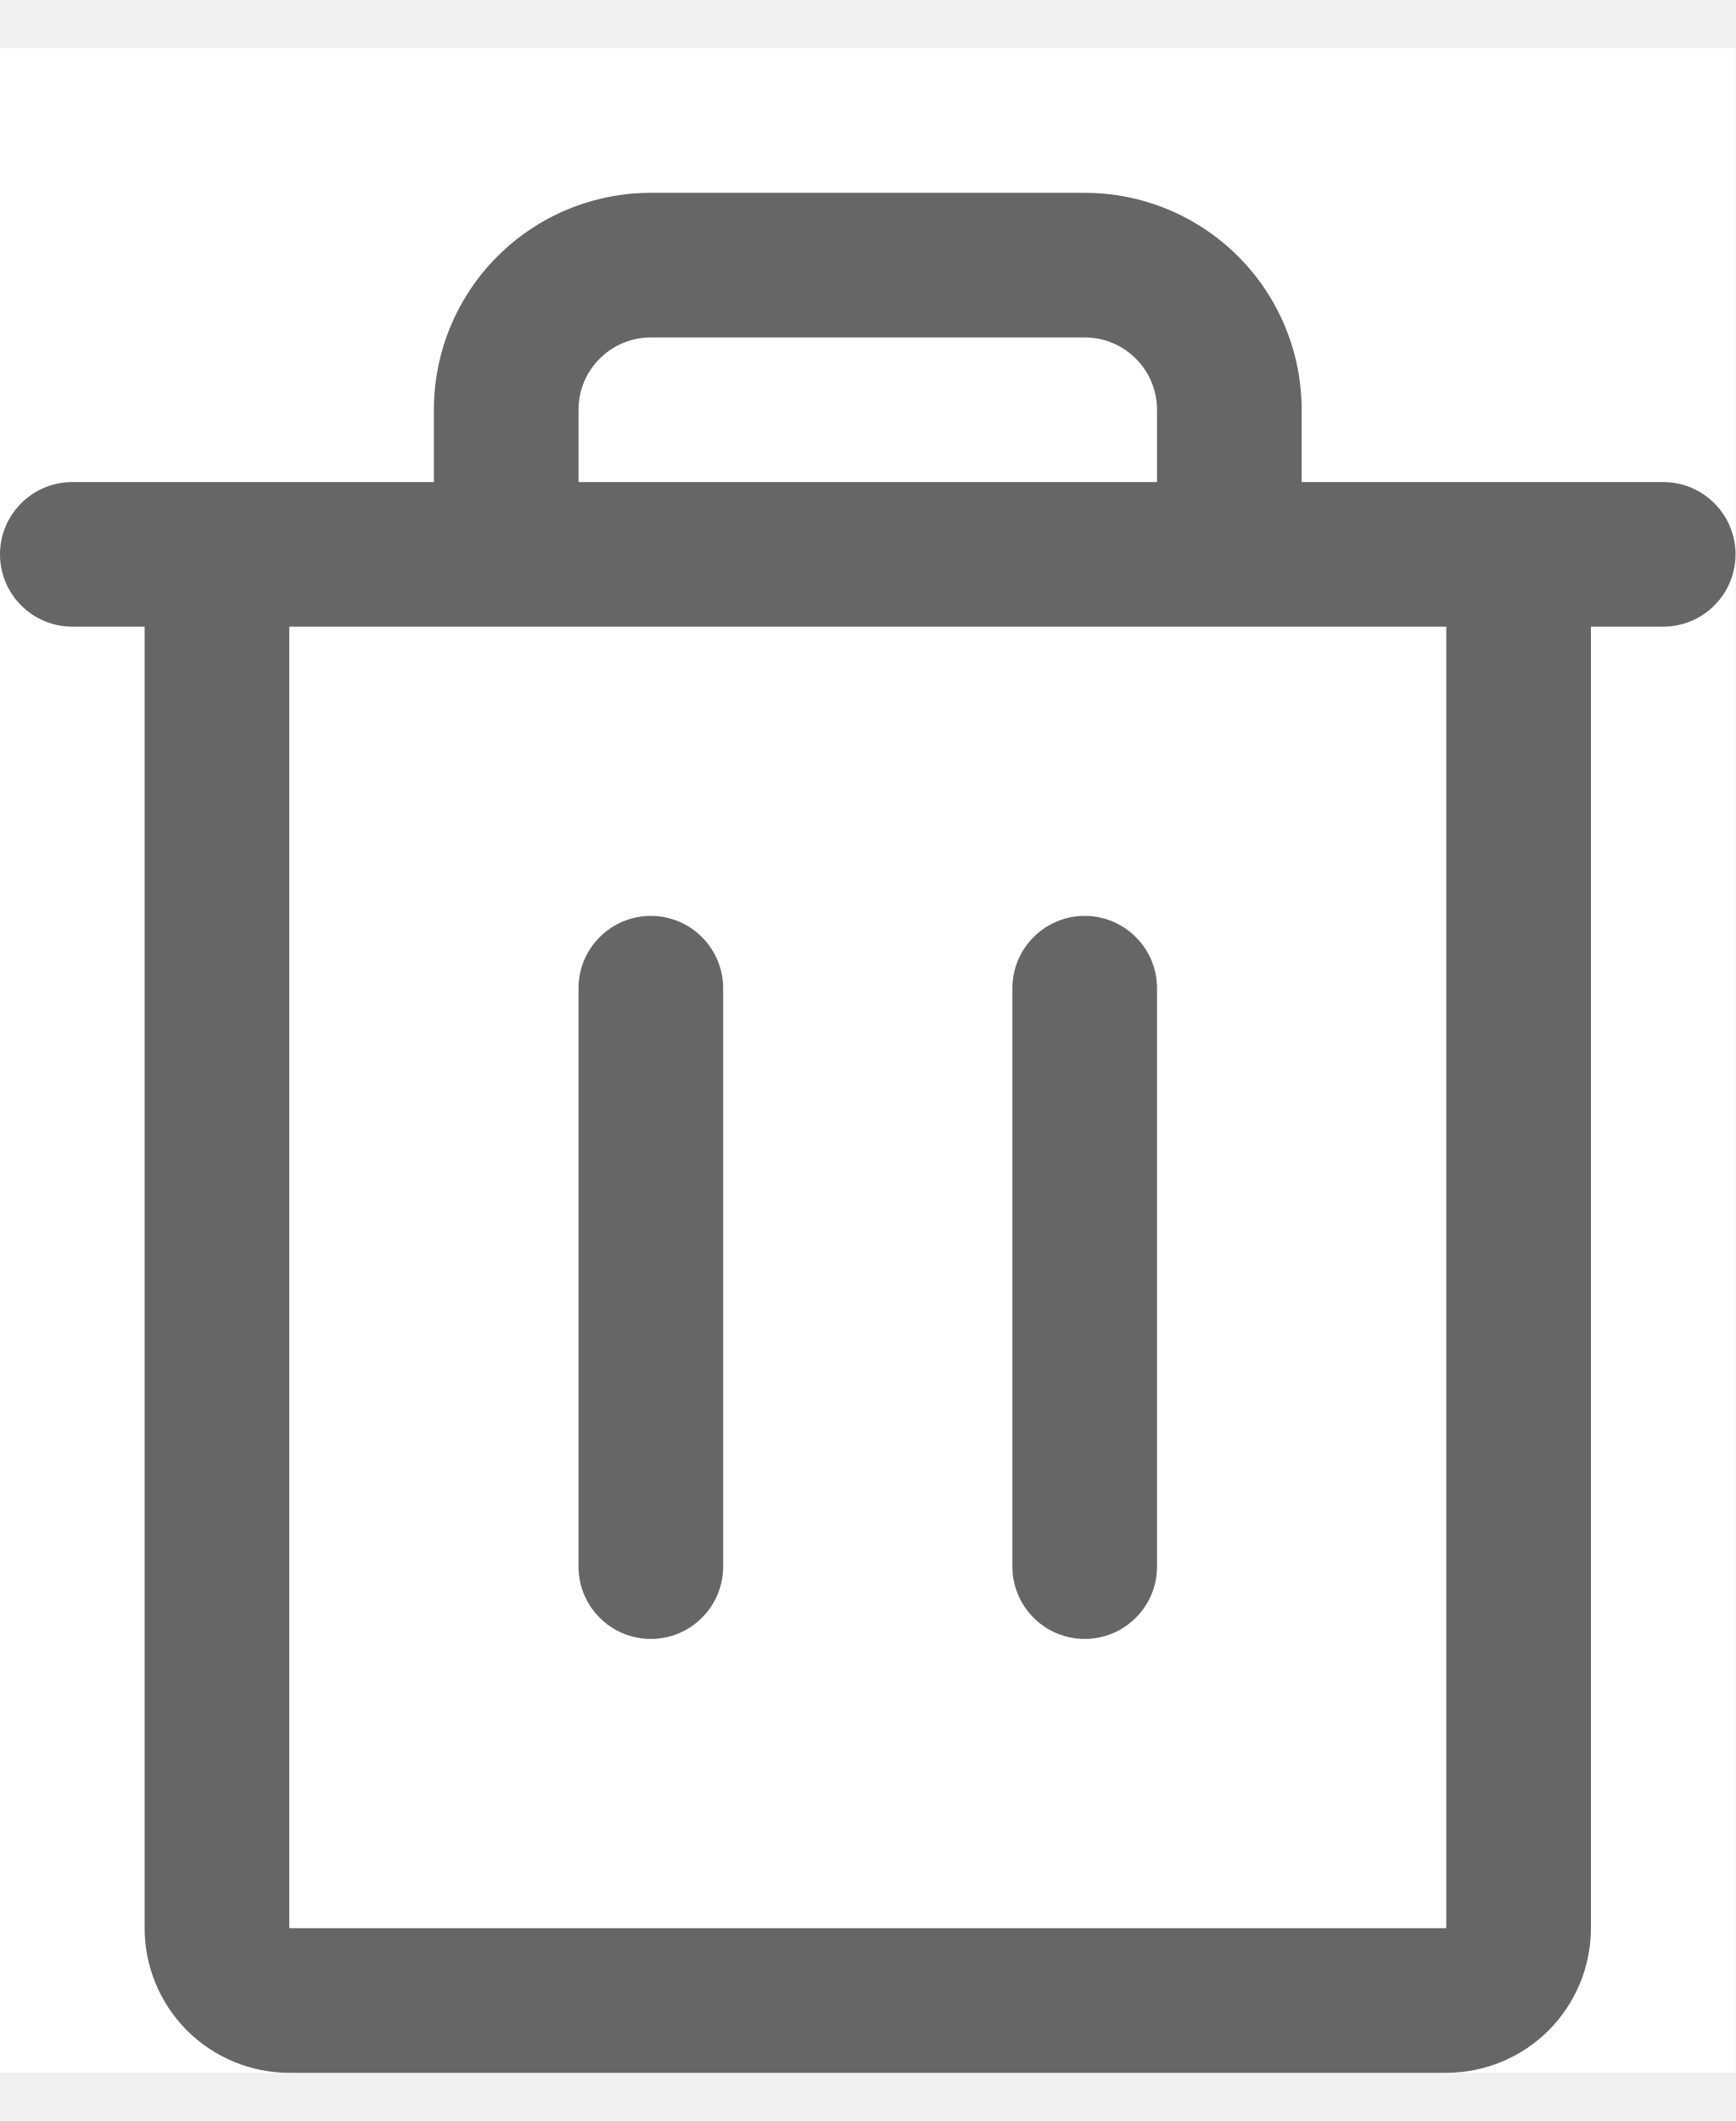
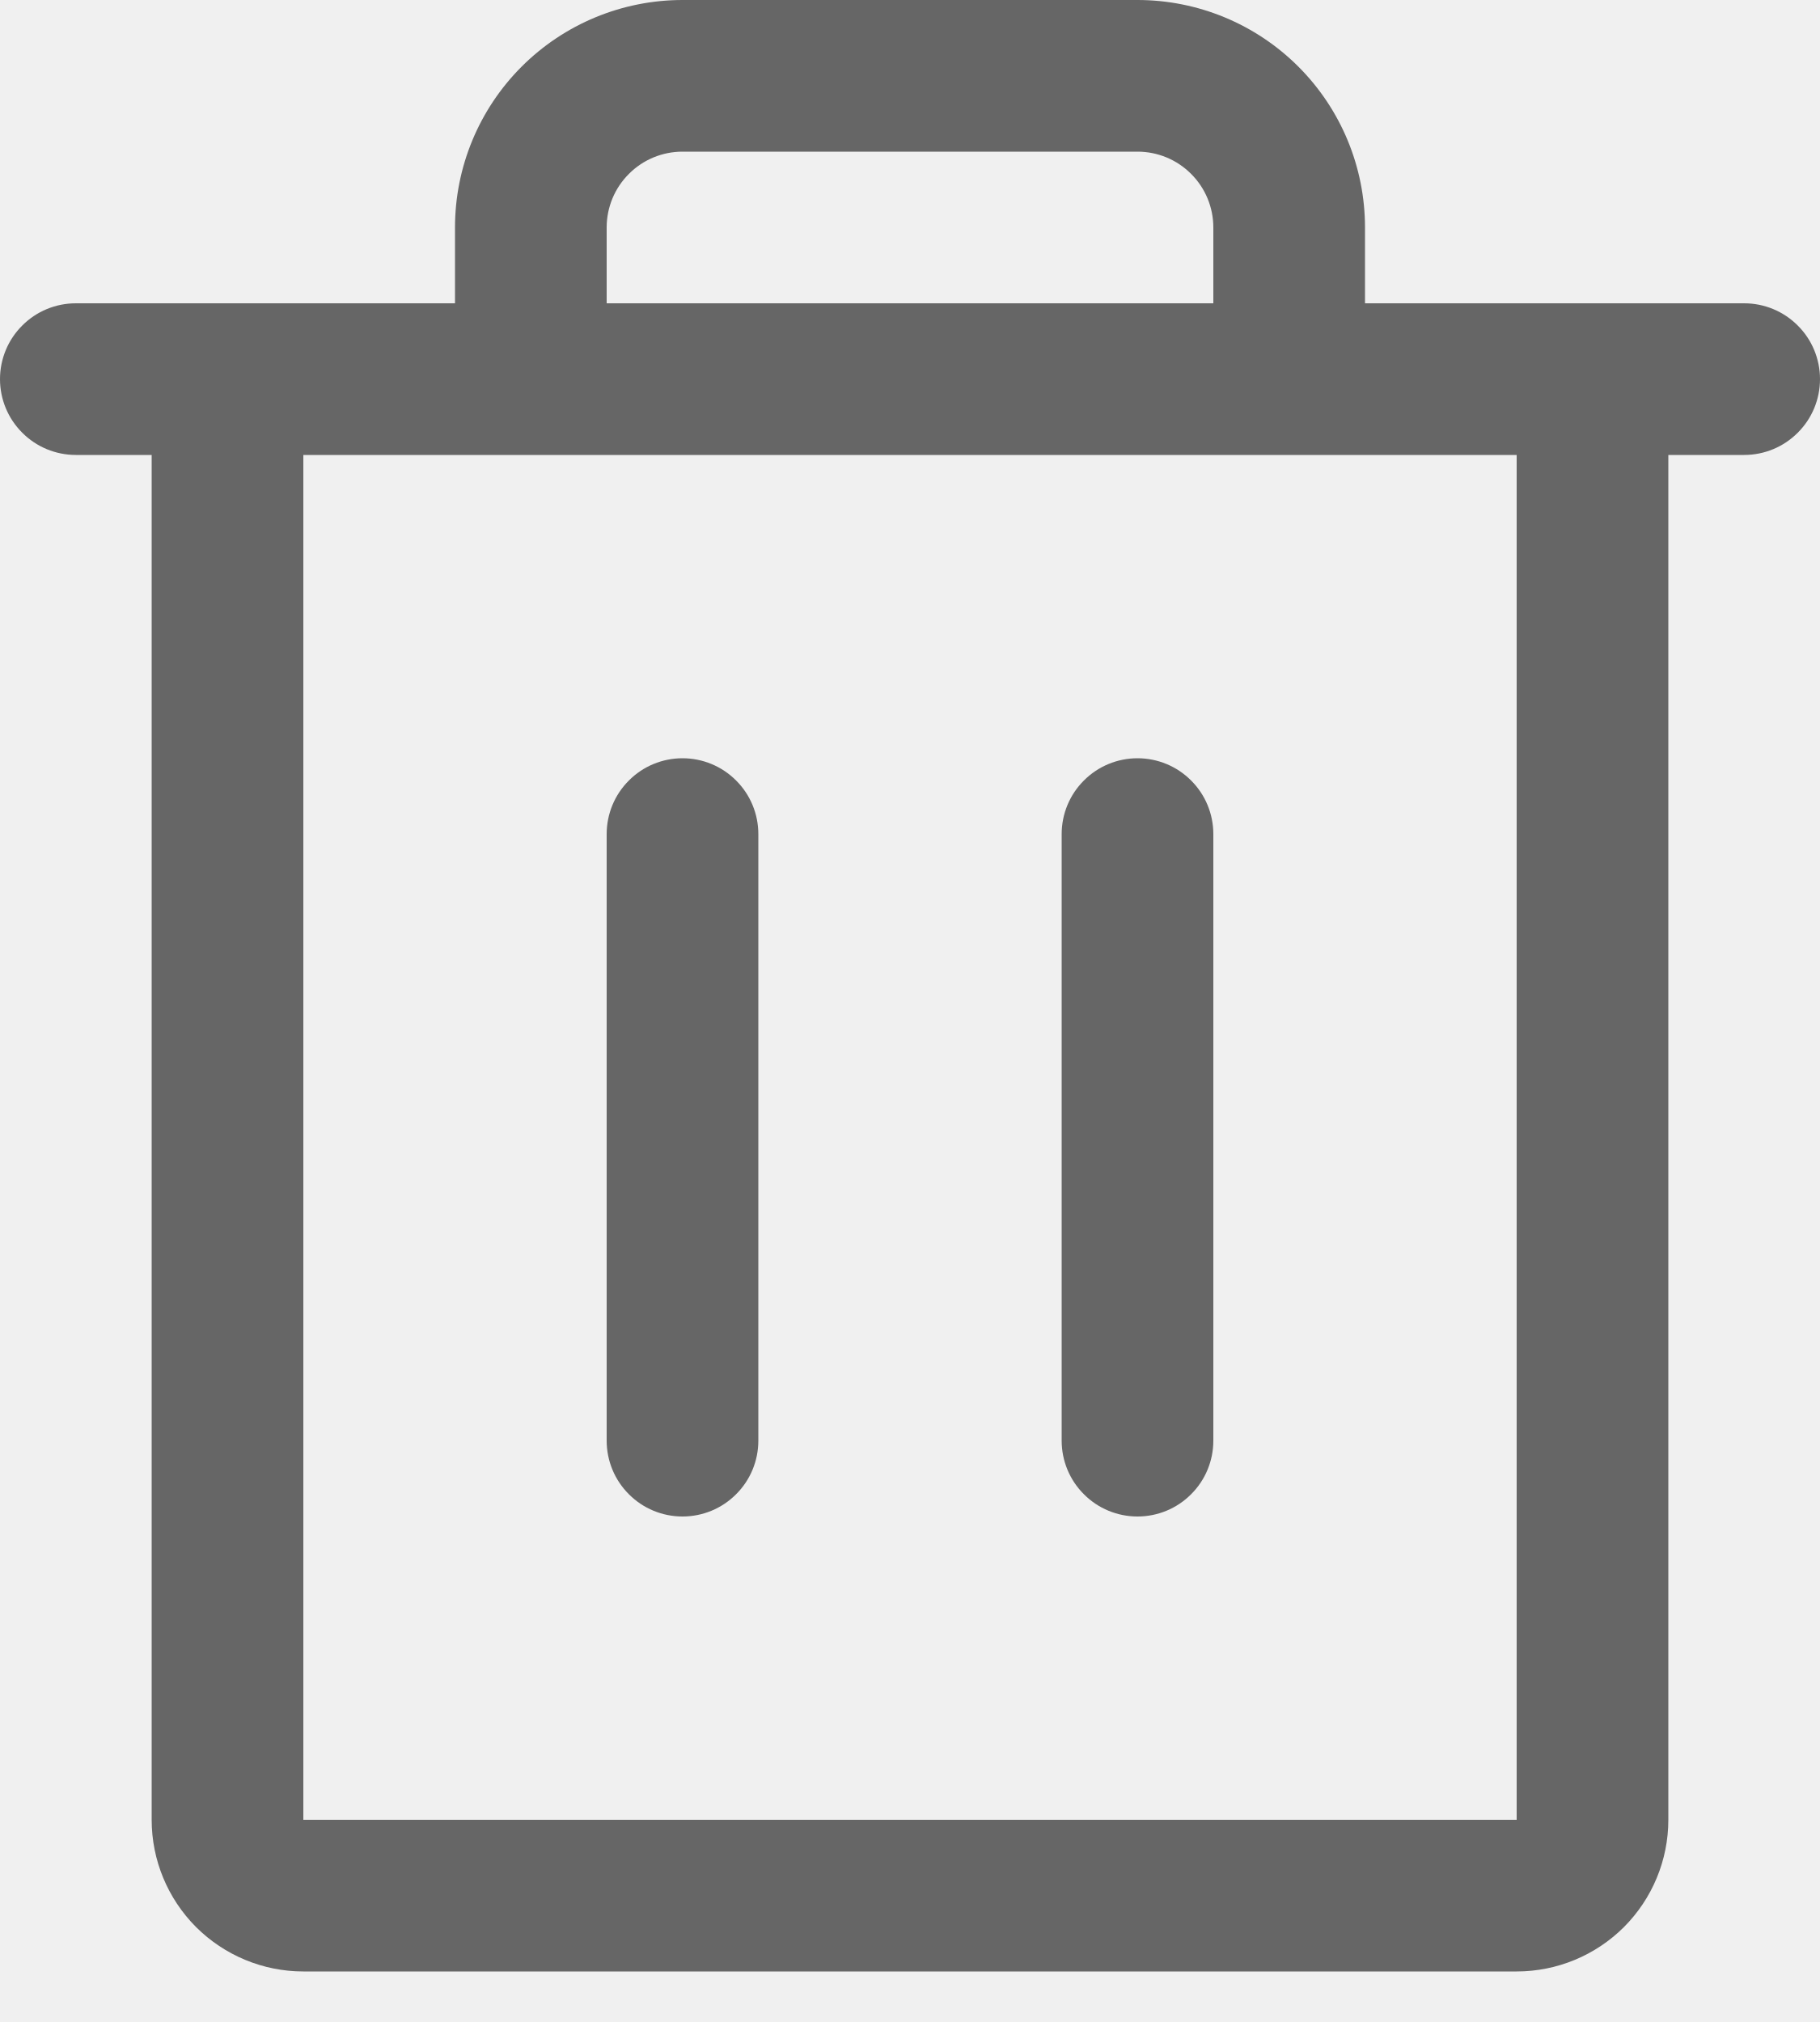
- <svg xmlns="http://www.w3.org/2000/svg" width="18" height="22" viewBox="0 0 18 22" fill="none">
-   <g id="PhTrash 1" clip-path="url(#clip0_275_51)">
-     <rect width="18" height="21" transform="translate(0 0.5)" fill="white" />
-     <path id="Vector" d="M17.25 5H13.5V4.25C13.5 3.653 13.263 3.081 12.841 2.659C12.419 2.237 11.847 2 11.25 2H6.75C6.153 2 5.581 2.237 5.159 2.659C4.737 3.081 4.5 3.653 4.5 4.25V5H0.75C0.551 5 0.36 5.079 0.22 5.22C0.079 5.36 0 5.551 0 5.75C0 5.949 0.079 6.14 0.22 6.28C0.36 6.421 0.551 6.5 0.75 6.5H1.5V20C1.5 20.398 1.658 20.779 1.939 21.061C2.221 21.342 2.602 21.5 3 21.5H15C15.398 21.5 15.779 21.342 16.061 21.061C16.342 20.779 16.5 20.398 16.5 20V6.5H17.25C17.449 6.5 17.64 6.421 17.78 6.28C17.921 6.14 18 5.949 18 5.75C18 5.551 17.921 5.36 17.78 5.22C17.64 5.079 17.449 5 17.25 5ZM6 4.25C6 4.051 6.079 3.86 6.22 3.72C6.36 3.579 6.551 3.5 6.75 3.5H11.25C11.449 3.5 11.64 3.579 11.78 3.72C11.921 3.86 12 4.051 12 4.25V5H6V4.25ZM15 20H3V6.5H15V20ZM7.5 10.25V16.25C7.5 16.449 7.421 16.64 7.28 16.78C7.14 16.921 6.949 17 6.75 17C6.551 17 6.36 16.921 6.22 16.78C6.079 16.64 6 16.449 6 16.25V10.25C6 10.051 6.079 9.86 6.22 9.72C6.36 9.579 6.551 9.5 6.75 9.5C6.949 9.5 7.14 9.579 7.28 9.72C7.421 9.86 7.5 10.051 7.5 10.25ZM12 10.25V16.25C12 16.449 11.921 16.64 11.78 16.78C11.64 16.921 11.449 17 11.25 17C11.051 17 10.86 16.921 10.72 16.78C10.579 16.64 10.5 16.449 10.5 16.25V10.25C10.5 10.051 10.579 9.86 10.72 9.72C10.86 9.579 11.051 9.5 11.25 9.5C11.449 9.5 11.64 9.579 11.78 9.72C11.921 9.86 12 10.051 12 10.25Z" fill="#666666" />
-   </g>
-   <defs>
-     <clipPath id="clip0_275_51">
-       <rect width="18" height="21" fill="white" transform="translate(0 0.5)" />
-     </clipPath>
-   </defs>
+ <svg xmlns="http://www.w3.org/2000/svg" width="18" height="20" viewBox="0 0 18 20" fill="none">
+   <path d="M17.25 3H13.5V2.25C13.5 1.653 13.263 1.081 12.841 0.659C12.419 0.237 11.847 0 11.25 0H6.75C6.153 0 5.581 0.237 5.159 0.659C4.737 1.081 4.5 1.653 4.5 2.25V3H0.75C0.551 3 0.36 3.079 0.22 3.22C0.079 3.36 0 3.551 0 3.75C0 3.949 0.079 4.14 0.22 4.28C0.36 4.421 0.551 4.5 0.75 4.5H1.5V18C1.5 18.398 1.658 18.779 1.939 19.061C2.221 19.342 2.602 19.5 3 19.5H15C15.398 19.5 15.779 19.342 16.061 19.061C16.342 18.779 16.5 18.398 16.5 18V4.5H17.25C17.449 4.5 17.64 4.421 17.78 4.28C17.921 4.14 18 3.949 18 3.75C18 3.551 17.921 3.36 17.78 3.22C17.64 3.079 17.449 3 17.25 3ZM6 2.25C6 2.051 6.079 1.86 6.22 1.72C6.36 1.579 6.551 1.5 6.75 1.5H11.25C11.449 1.5 11.64 1.579 11.78 1.72C11.921 1.86 12 2.051 12 2.25V3H6V2.25ZM15 18H3V4.5H15V18ZM7.5 8.25V14.25C7.5 14.449 7.421 14.64 7.28 14.78C7.14 14.921 6.949 15 6.75 15C6.551 15 6.36 14.921 6.22 14.78C6.079 14.64 6 14.449 6 14.25V8.25C6 8.051 6.079 7.86 6.22 7.72C6.36 7.579 6.551 7.5 6.75 7.5C6.949 7.5 7.14 7.579 7.28 7.72C7.421 7.86 7.5 8.051 7.5 8.25ZM12 8.25V14.25C12 14.449 11.921 14.64 11.78 14.78C11.64 14.921 11.449 15 11.25 15C11.051 15 10.86 14.921 10.72 14.78C10.579 14.64 10.5 14.449 10.5 14.25V8.25C10.5 8.051 10.579 7.86 10.72 7.72C10.86 7.579 11.051 7.5 11.25 7.5C11.449 7.5 11.64 7.579 11.78 7.72C11.921 7.86 12 8.051 12 8.25Z" fill="#666666" />
</svg>
